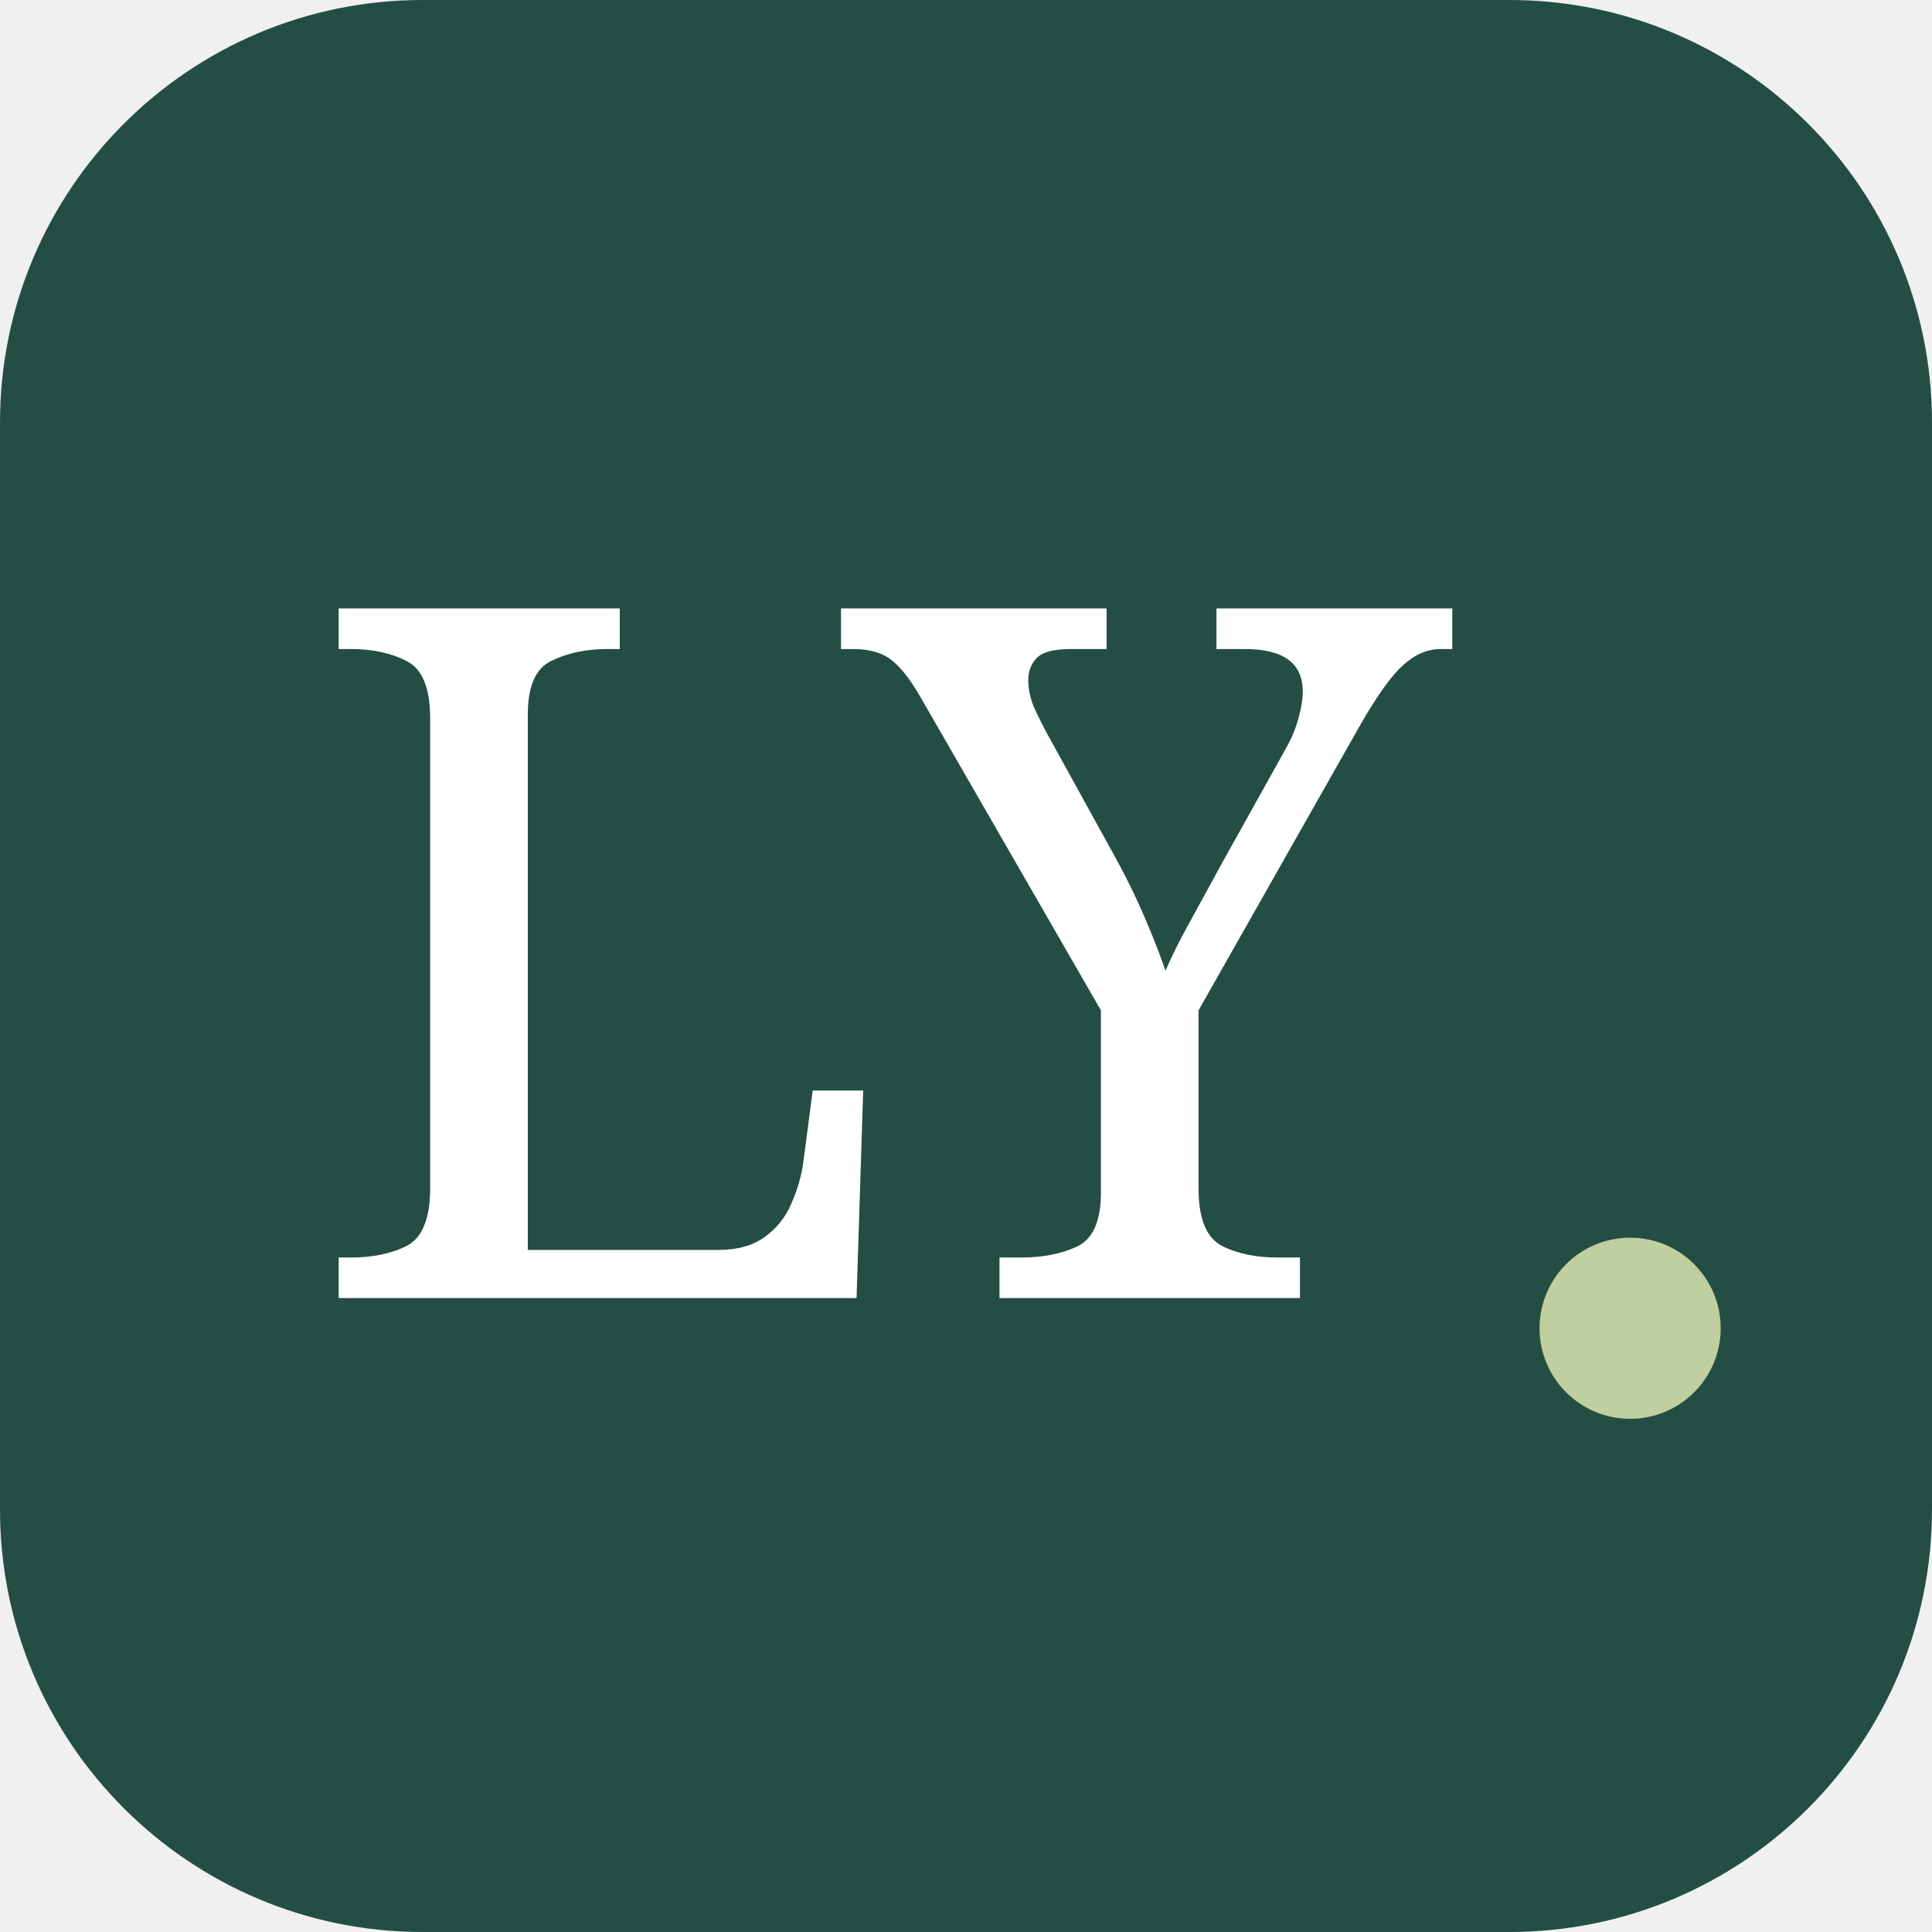
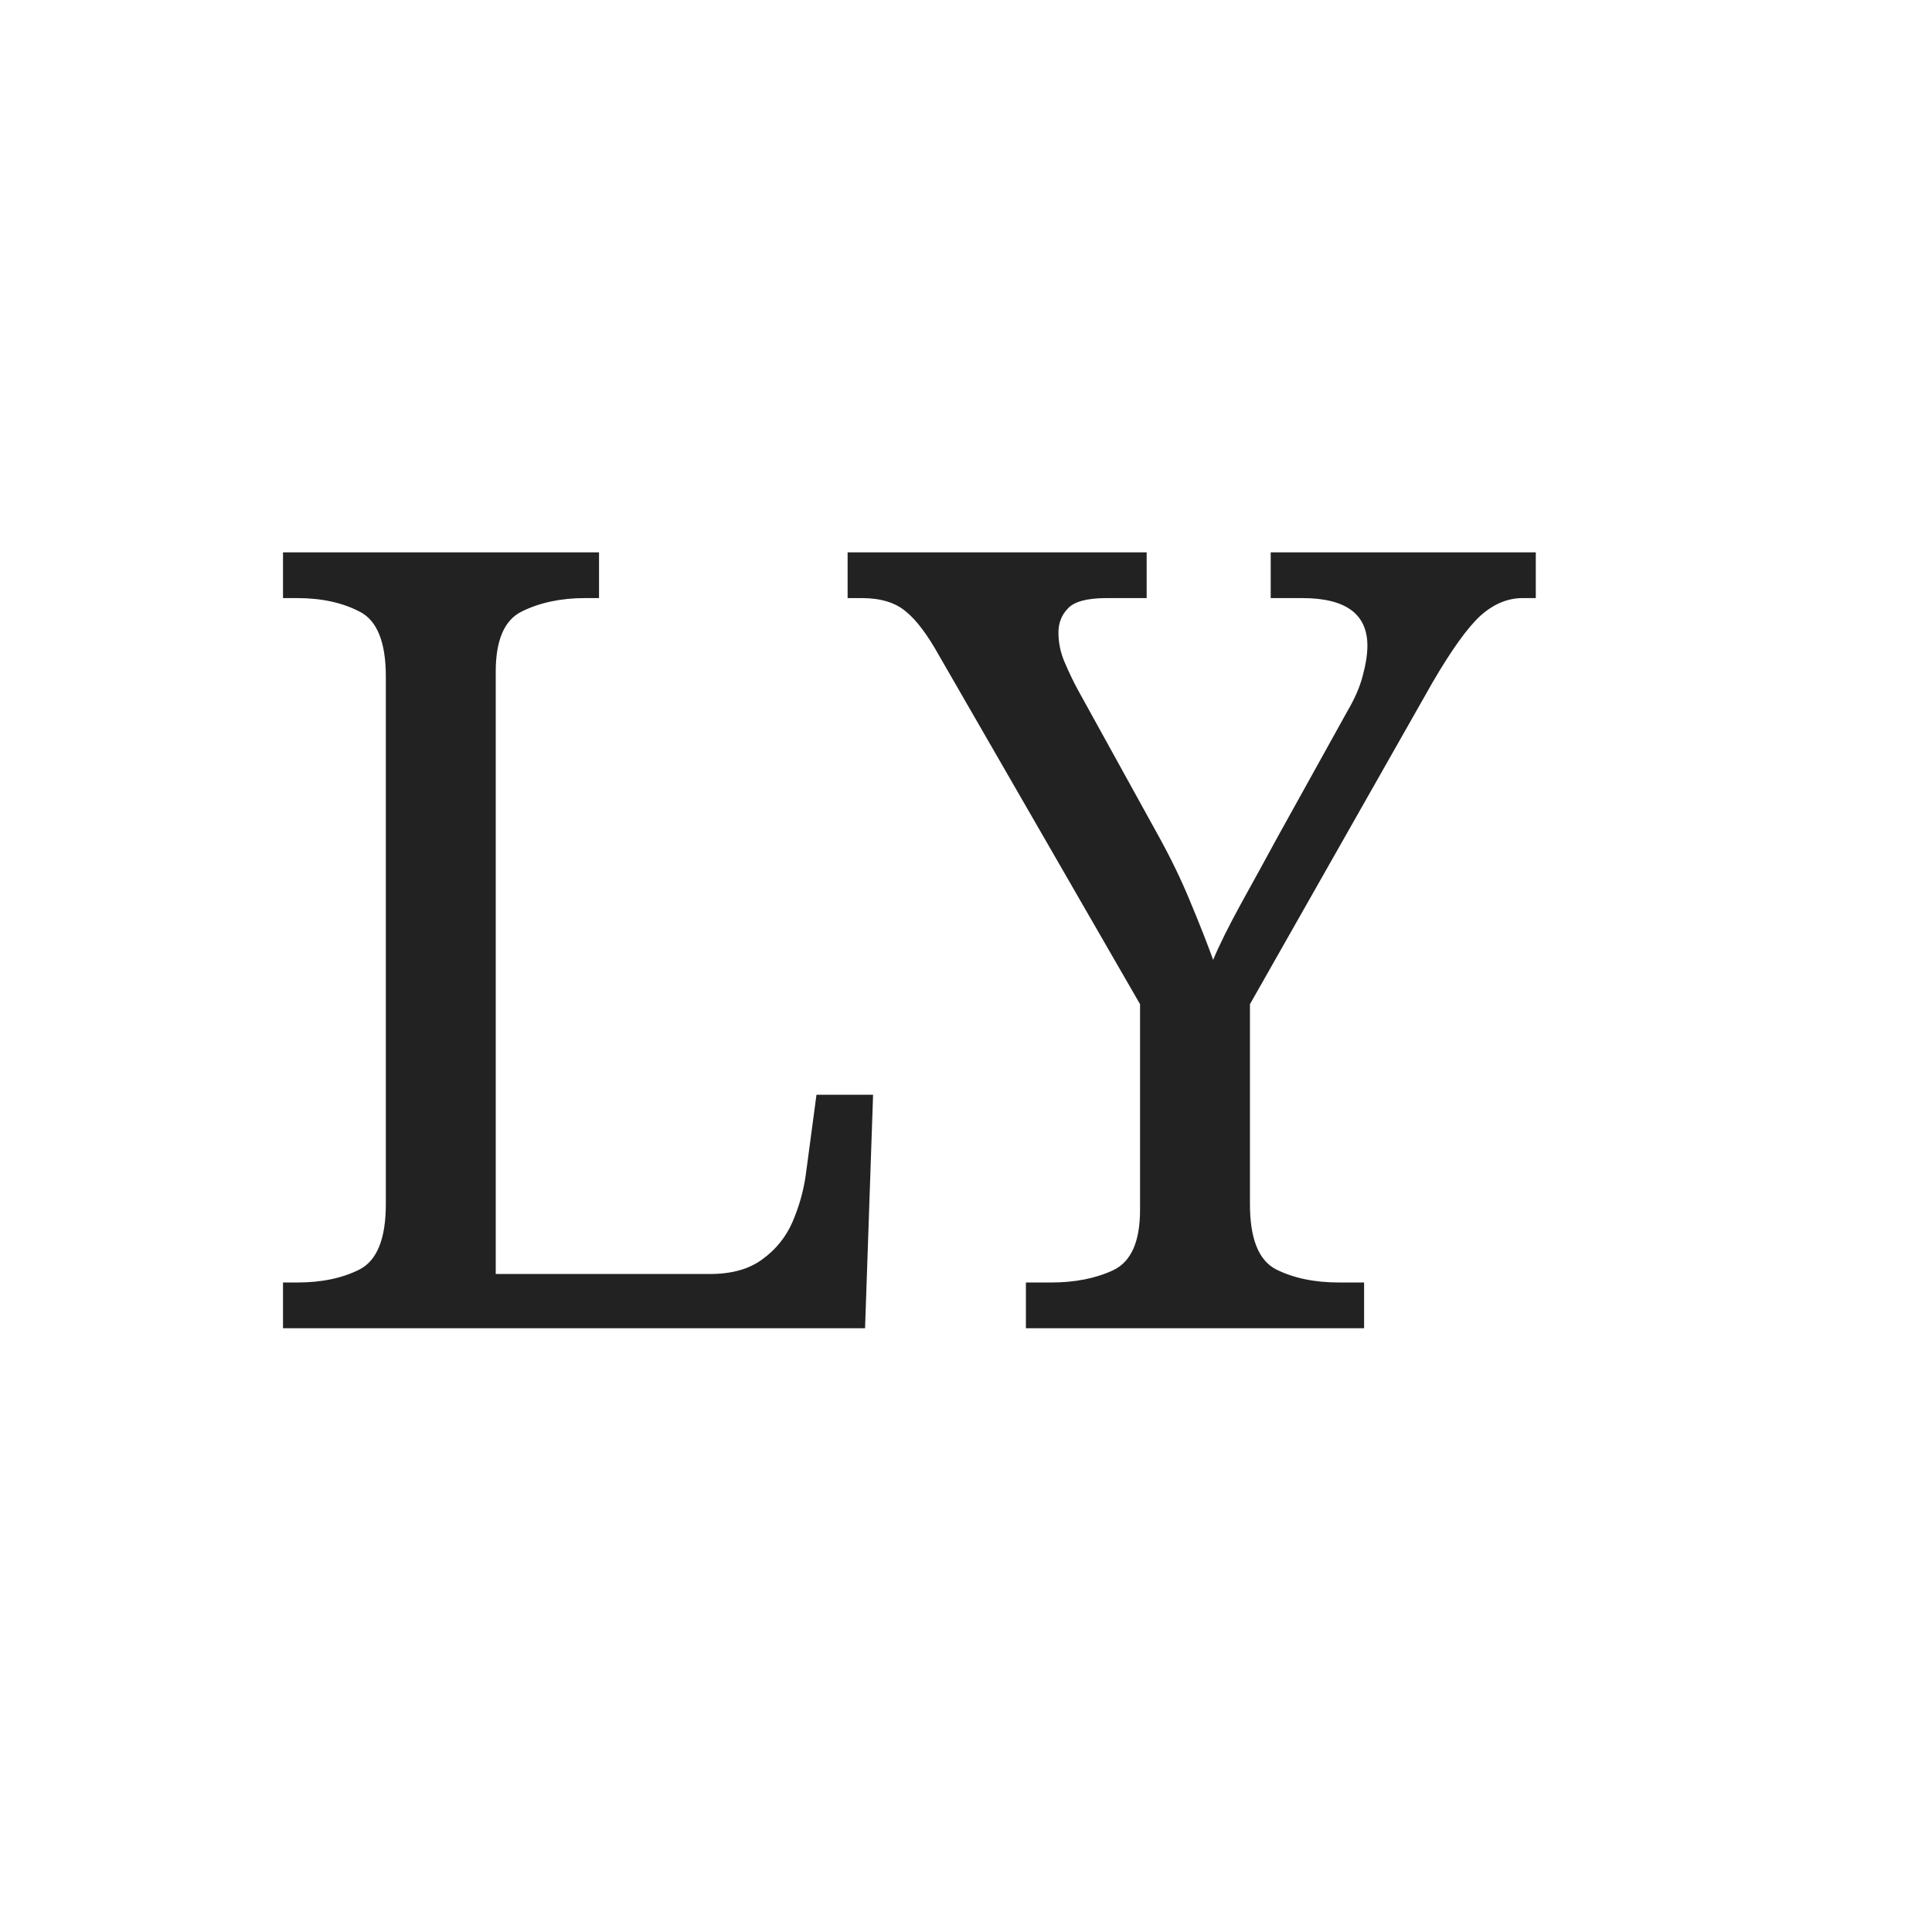
<svg xmlns="http://www.w3.org/2000/svg" viewBox="0 0 64 64">
-   <rect width="64" height="64" rx="14" fill="#244e43" />
-   <text x="10" y="43" fill="#fff" font-size="32" font-family="Georgia,serif">LY</text>
-   <circle cx="54" cy="44" r="3" fill="#c0cf9f" />
+   <rect width="64" height="64" fill="white" />
+   <text x="8" y="44" fill="#222" font-size="36" font-family="Georgia,serif">LY</text>
</svg>
